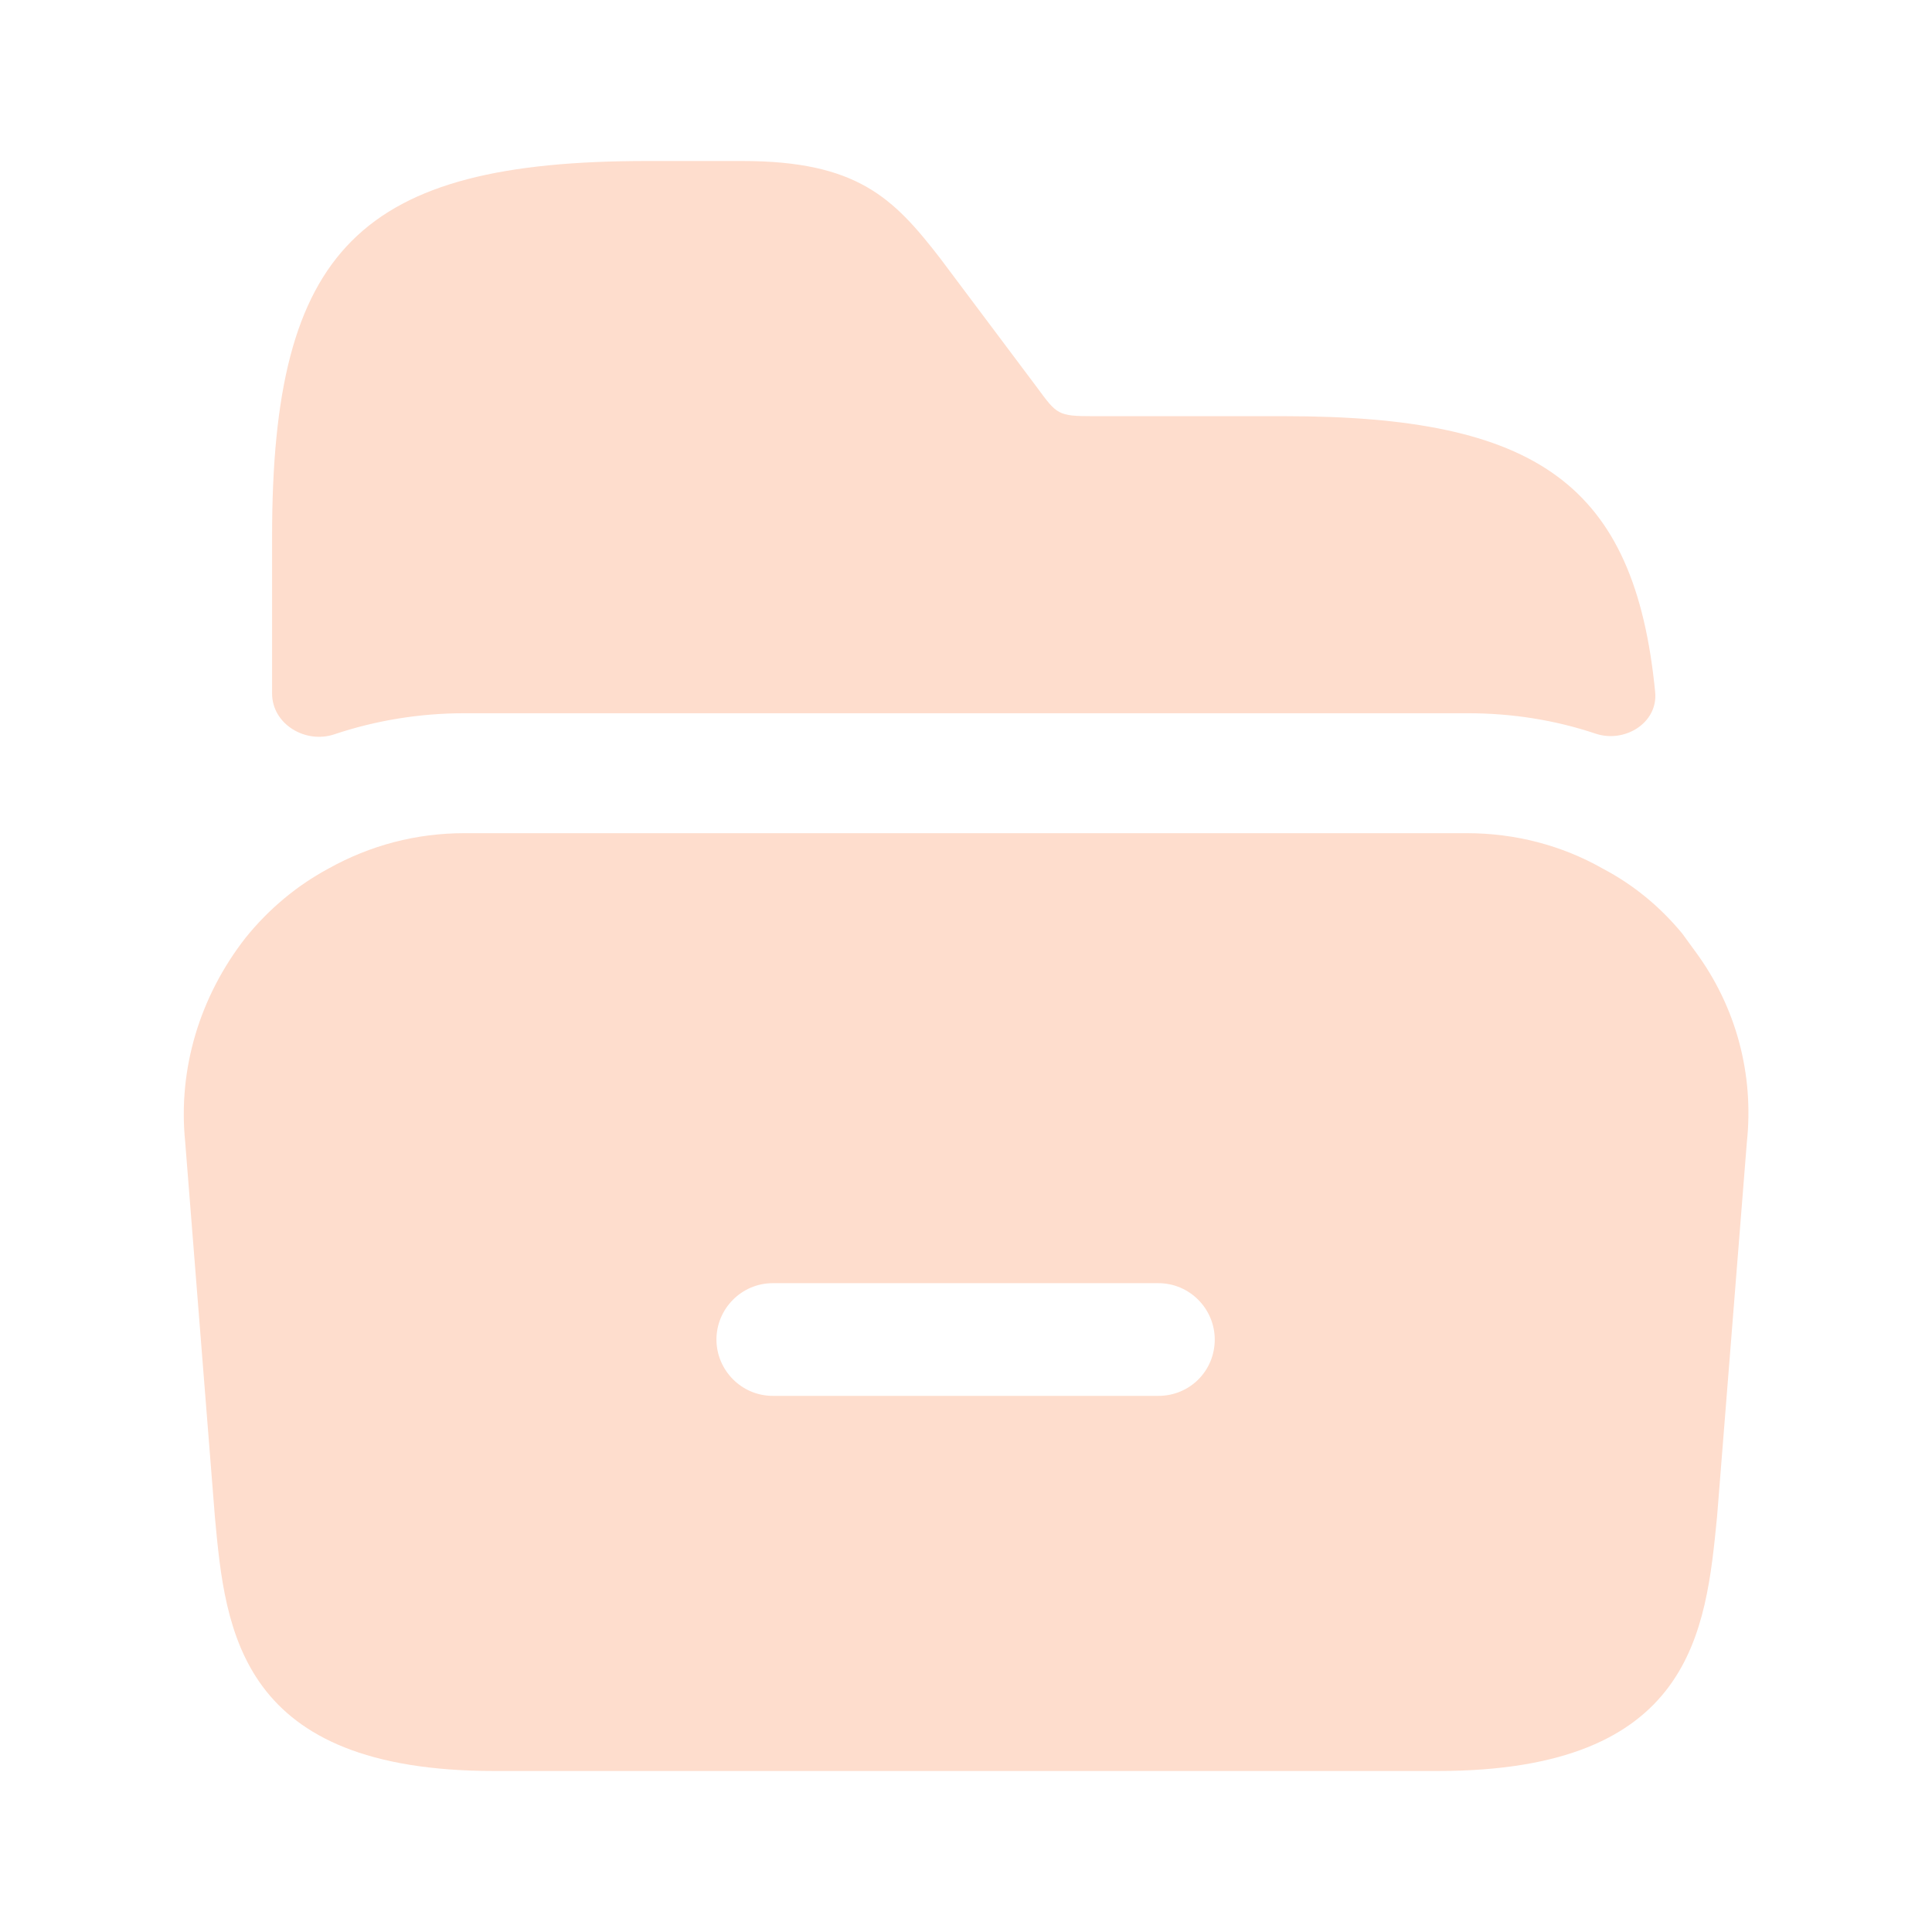
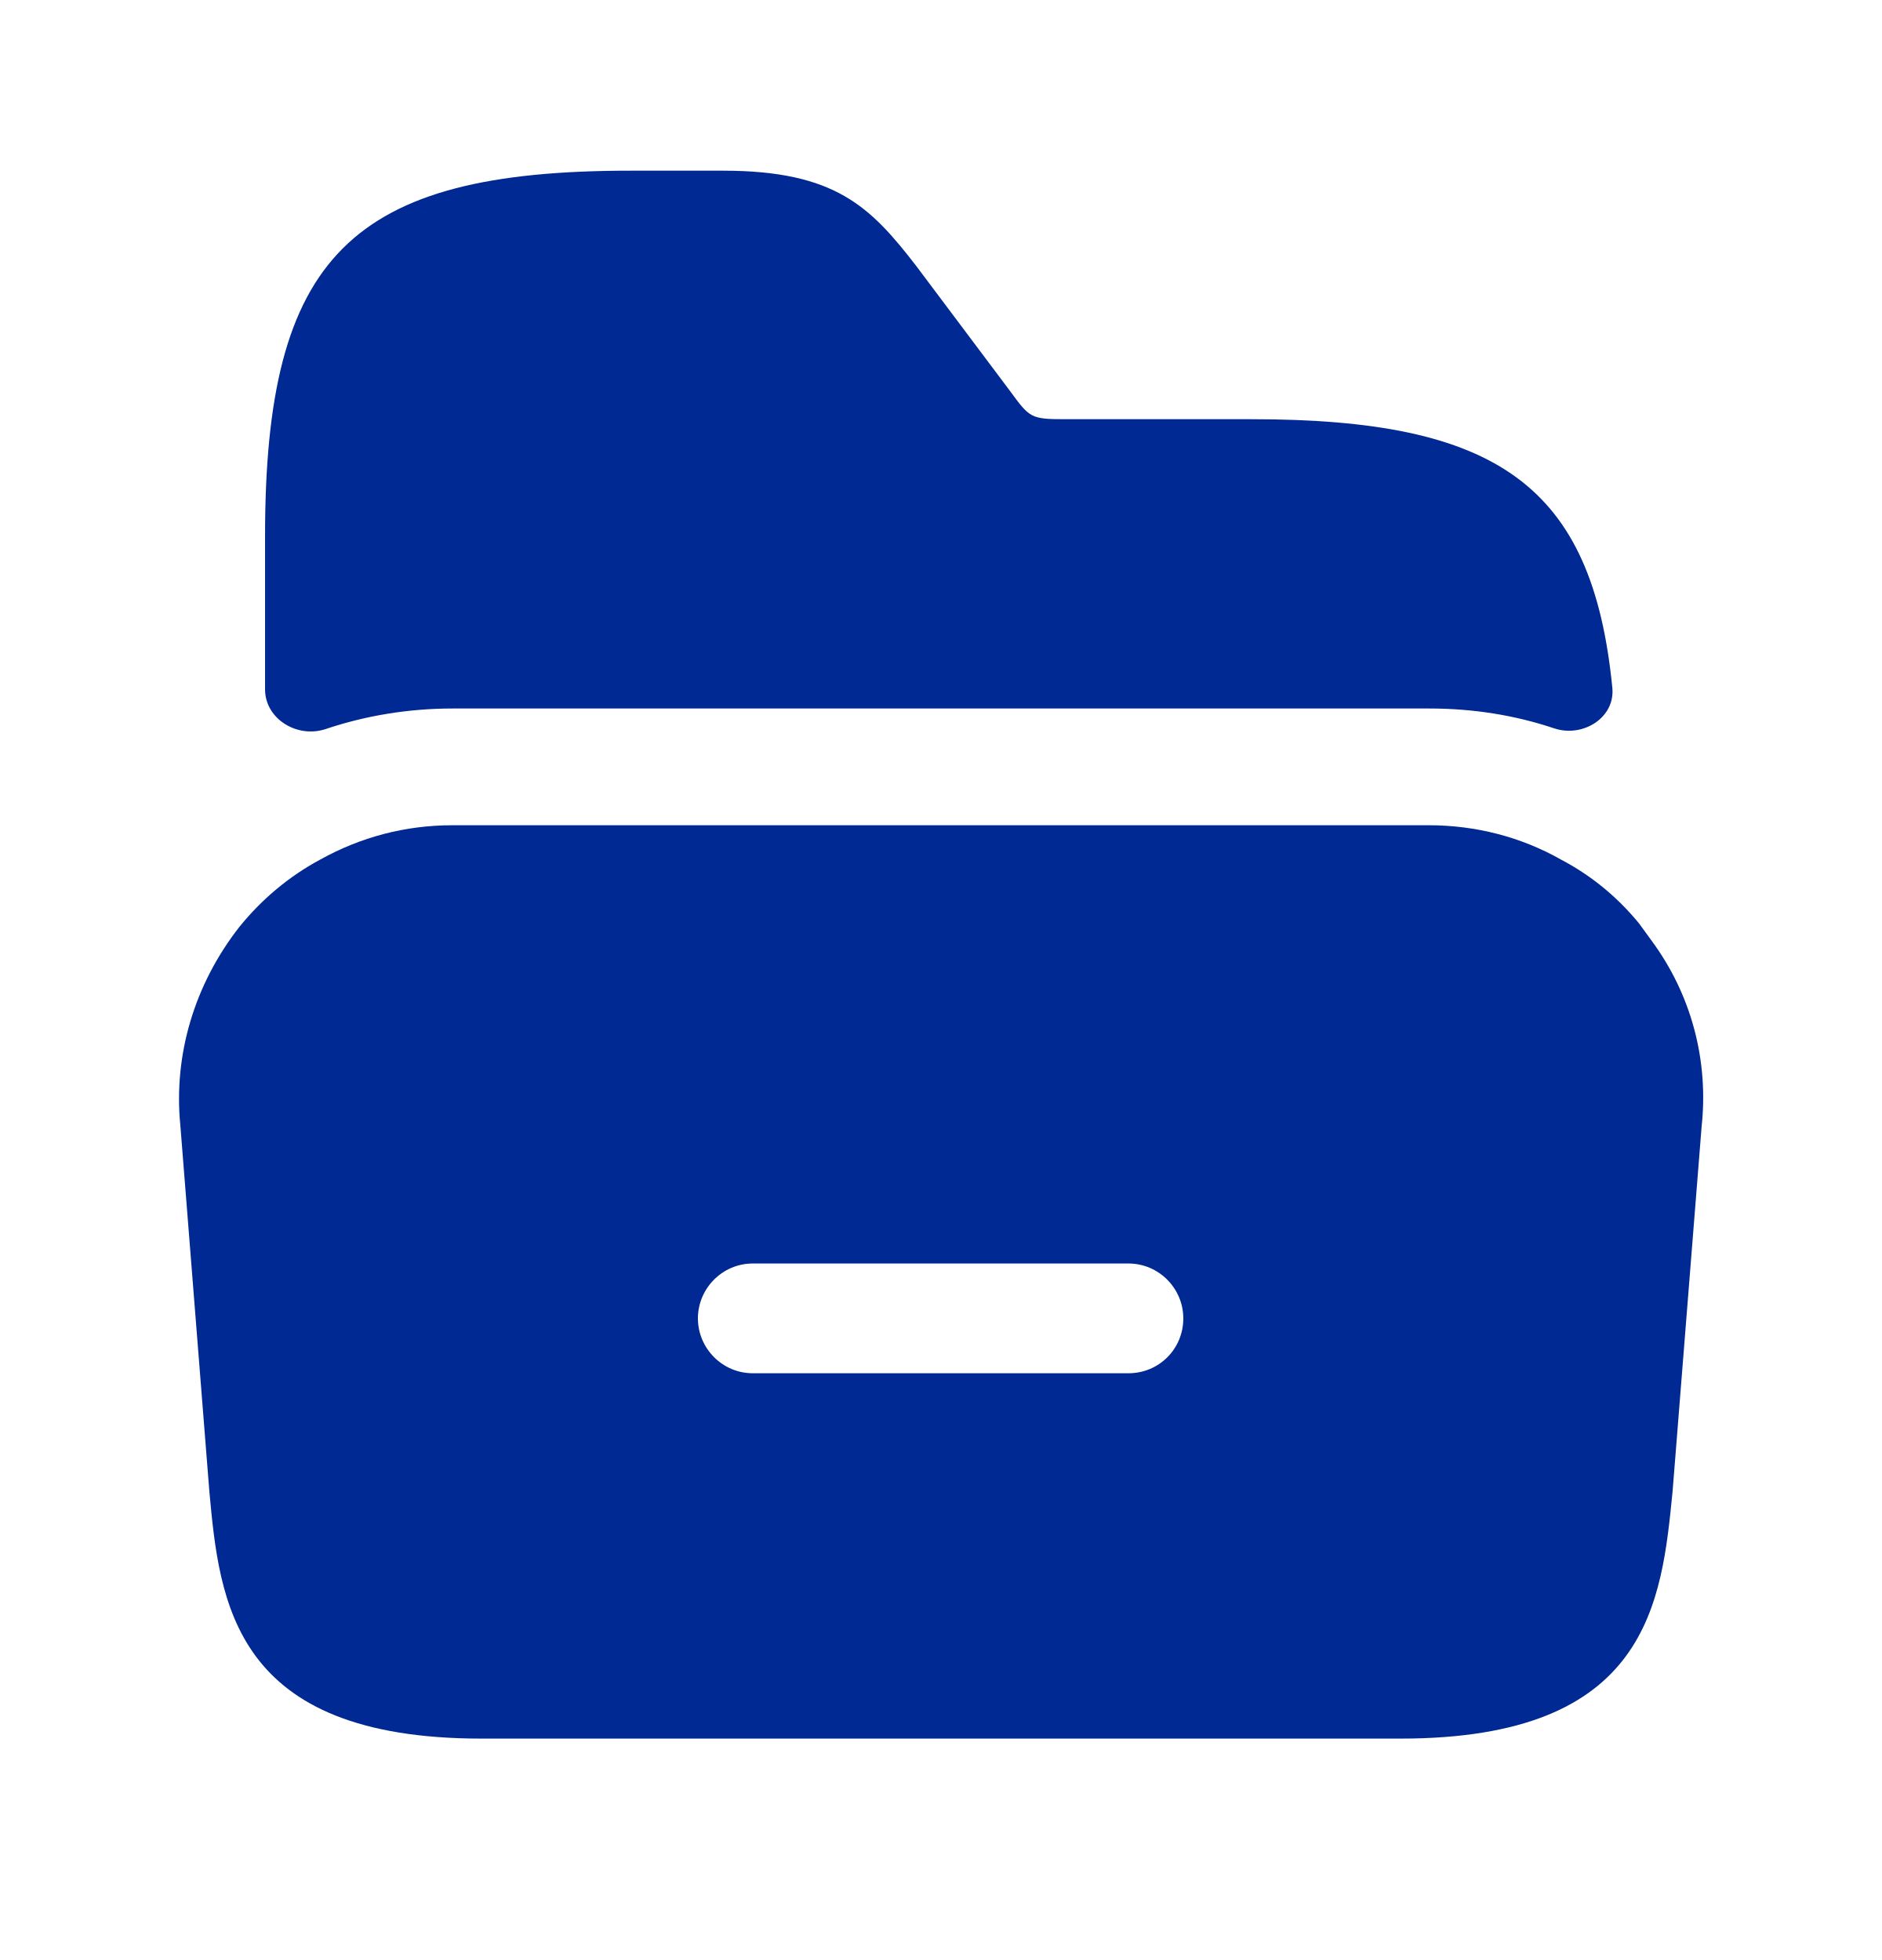
- <svg xmlns="http://www.w3.org/2000/svg" width="24" height="24" viewBox="0 0 24 24" fill="none">
-   <path d="M21.06 11.82L20.9 11.6C20.62 11.26 20.29 10.99 19.91 10.79C19.4 10.5 18.82 10.35 18.22 10.35H5.77C5.17 10.35 4.6 10.5 4.08 10.79C3.69 11 3.34 11.29 3.05 11.65C2.48 12.38 2.21 13.28 2.3 14.18L2.67 18.85C2.8 20.26 2.97 22 6.14 22H17.86C21.03 22 21.19 20.26 21.33 18.84L21.7 14.19C21.79 13.35 21.57 12.51 21.06 11.82ZM14.39 17.34H9.6C9.21 17.34 8.9 17.02 8.9 16.64C8.9 16.26 9.21 15.94 9.6 15.94H14.39C14.78 15.94 15.09 16.26 15.09 16.64C15.09 17.03 14.78 17.34 14.39 17.34Z" fill="#FEDDCD" />
-   <path d="M20.561 8.596C20.599 8.979 20.183 9.236 19.819 9.113C19.314 8.944 18.782 8.86 18.23 8.86H5.77C5.213 8.86 4.665 8.95 4.153 9.122C3.793 9.243 3.38 8.995 3.38 8.615V6.66C3.38 3.09 4.47 2 8.04 2H9.22C10.65 2 11.1 2.46 11.68 3.21L12.88 4.81C13.13 5.15 13.14 5.17 13.58 5.17H15.96C19.086 5.17 20.307 6.007 20.561 8.596Z" fill="#FEDDCD" />
+ <svg xmlns="http://www.w3.org/2000/svg" width="24" height="25" viewBox="0 0 24 25" fill="none">
+   <path d="M21.06 11.996L20.9 11.776C20.62 11.436 20.29 11.166 19.91 10.966C19.4 10.676 18.82 10.526 18.22 10.526H5.77C5.17 10.526 4.6 10.676 4.08 10.966C3.69 11.176 3.34 11.466 3.05 11.826C2.48 12.556 2.21 13.456 2.3 14.356L2.67 19.026C2.8 20.436 2.97 22.176 6.14 22.176H17.86C21.03 22.176 21.19 20.436 21.33 19.016L21.7 14.366C21.79 13.526 21.57 12.686 21.06 11.996ZM14.39 17.516H9.6C9.21 17.516 8.9 17.196 8.9 16.816C8.9 16.436 9.21 16.116 9.6 16.116H14.39C14.78 16.116 15.09 16.436 15.09 16.816C15.09 17.206 14.78 17.516 14.39 17.516Z" fill="#002994" />
+   <path d="M20.561 8.773C20.599 9.156 20.183 9.412 19.819 9.29C19.314 9.121 18.782 9.037 18.23 9.037H5.77C5.213 9.037 4.665 9.127 4.153 9.299C3.793 9.42 3.38 9.172 3.38 8.792V6.837C3.38 3.267 4.47 2.177 8.04 2.177H9.22C10.65 2.177 11.1 2.637 11.68 3.387L12.88 4.987C13.13 5.327 13.14 5.347 13.58 5.347H15.96C19.086 5.347 20.307 6.184 20.561 8.773Z" fill="#002994" />
</svg>
